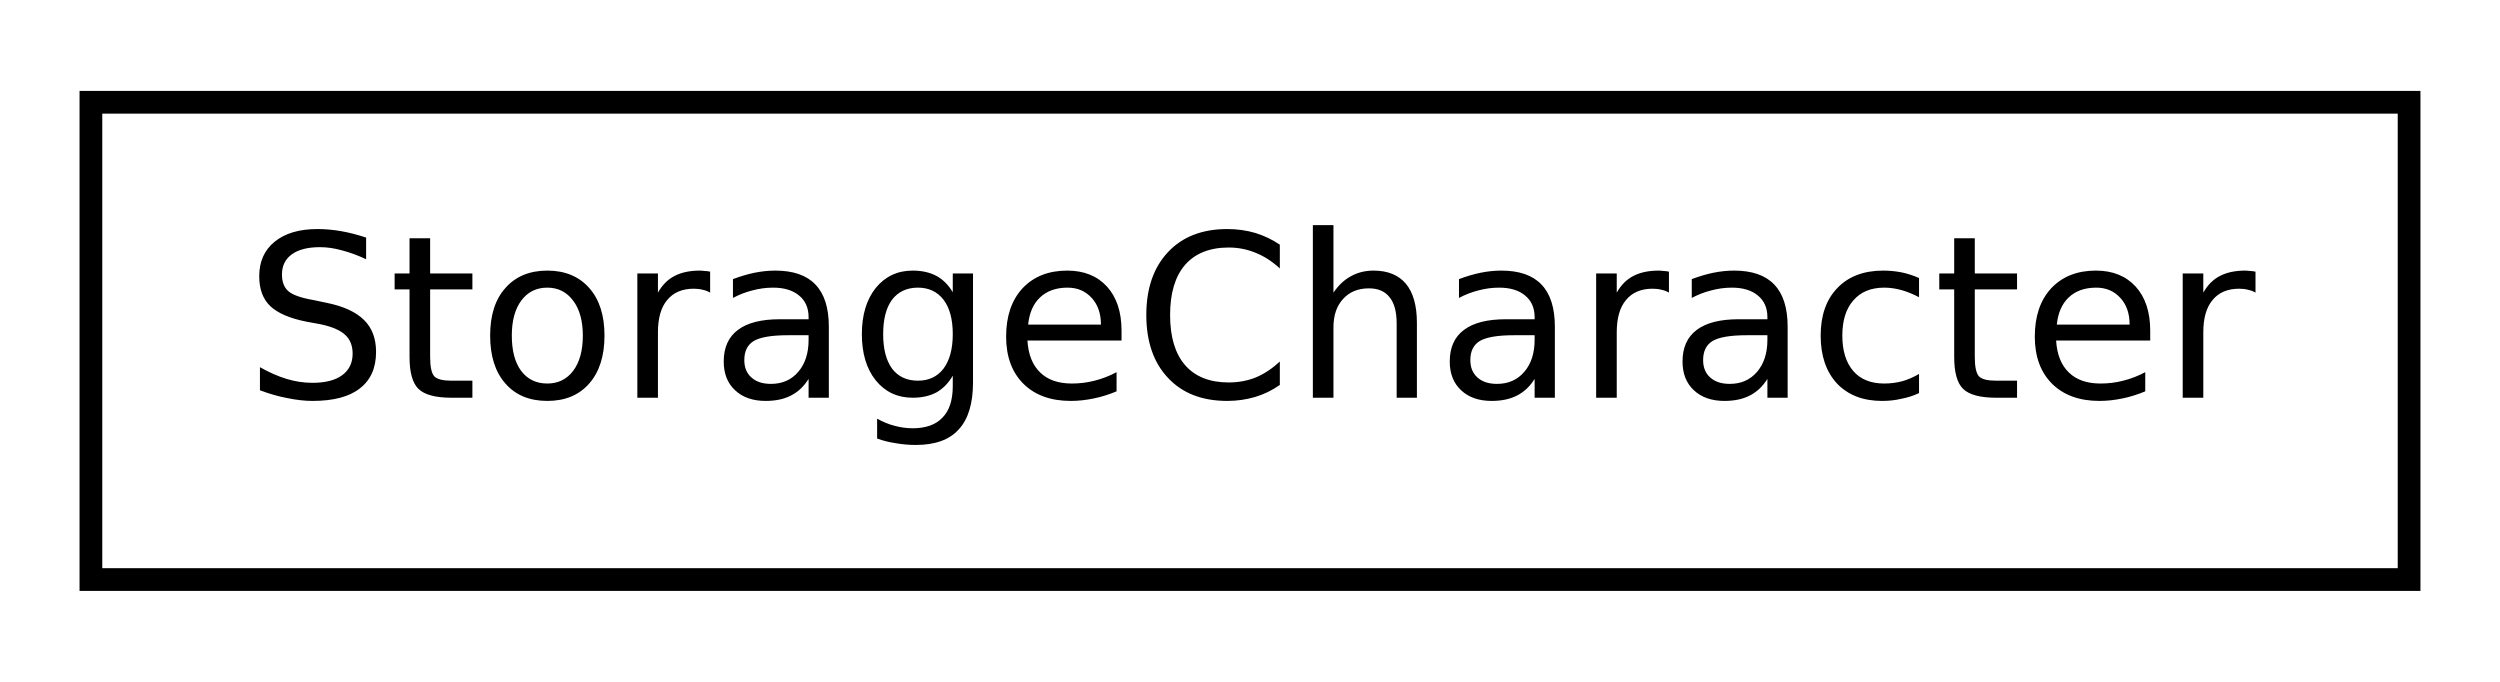
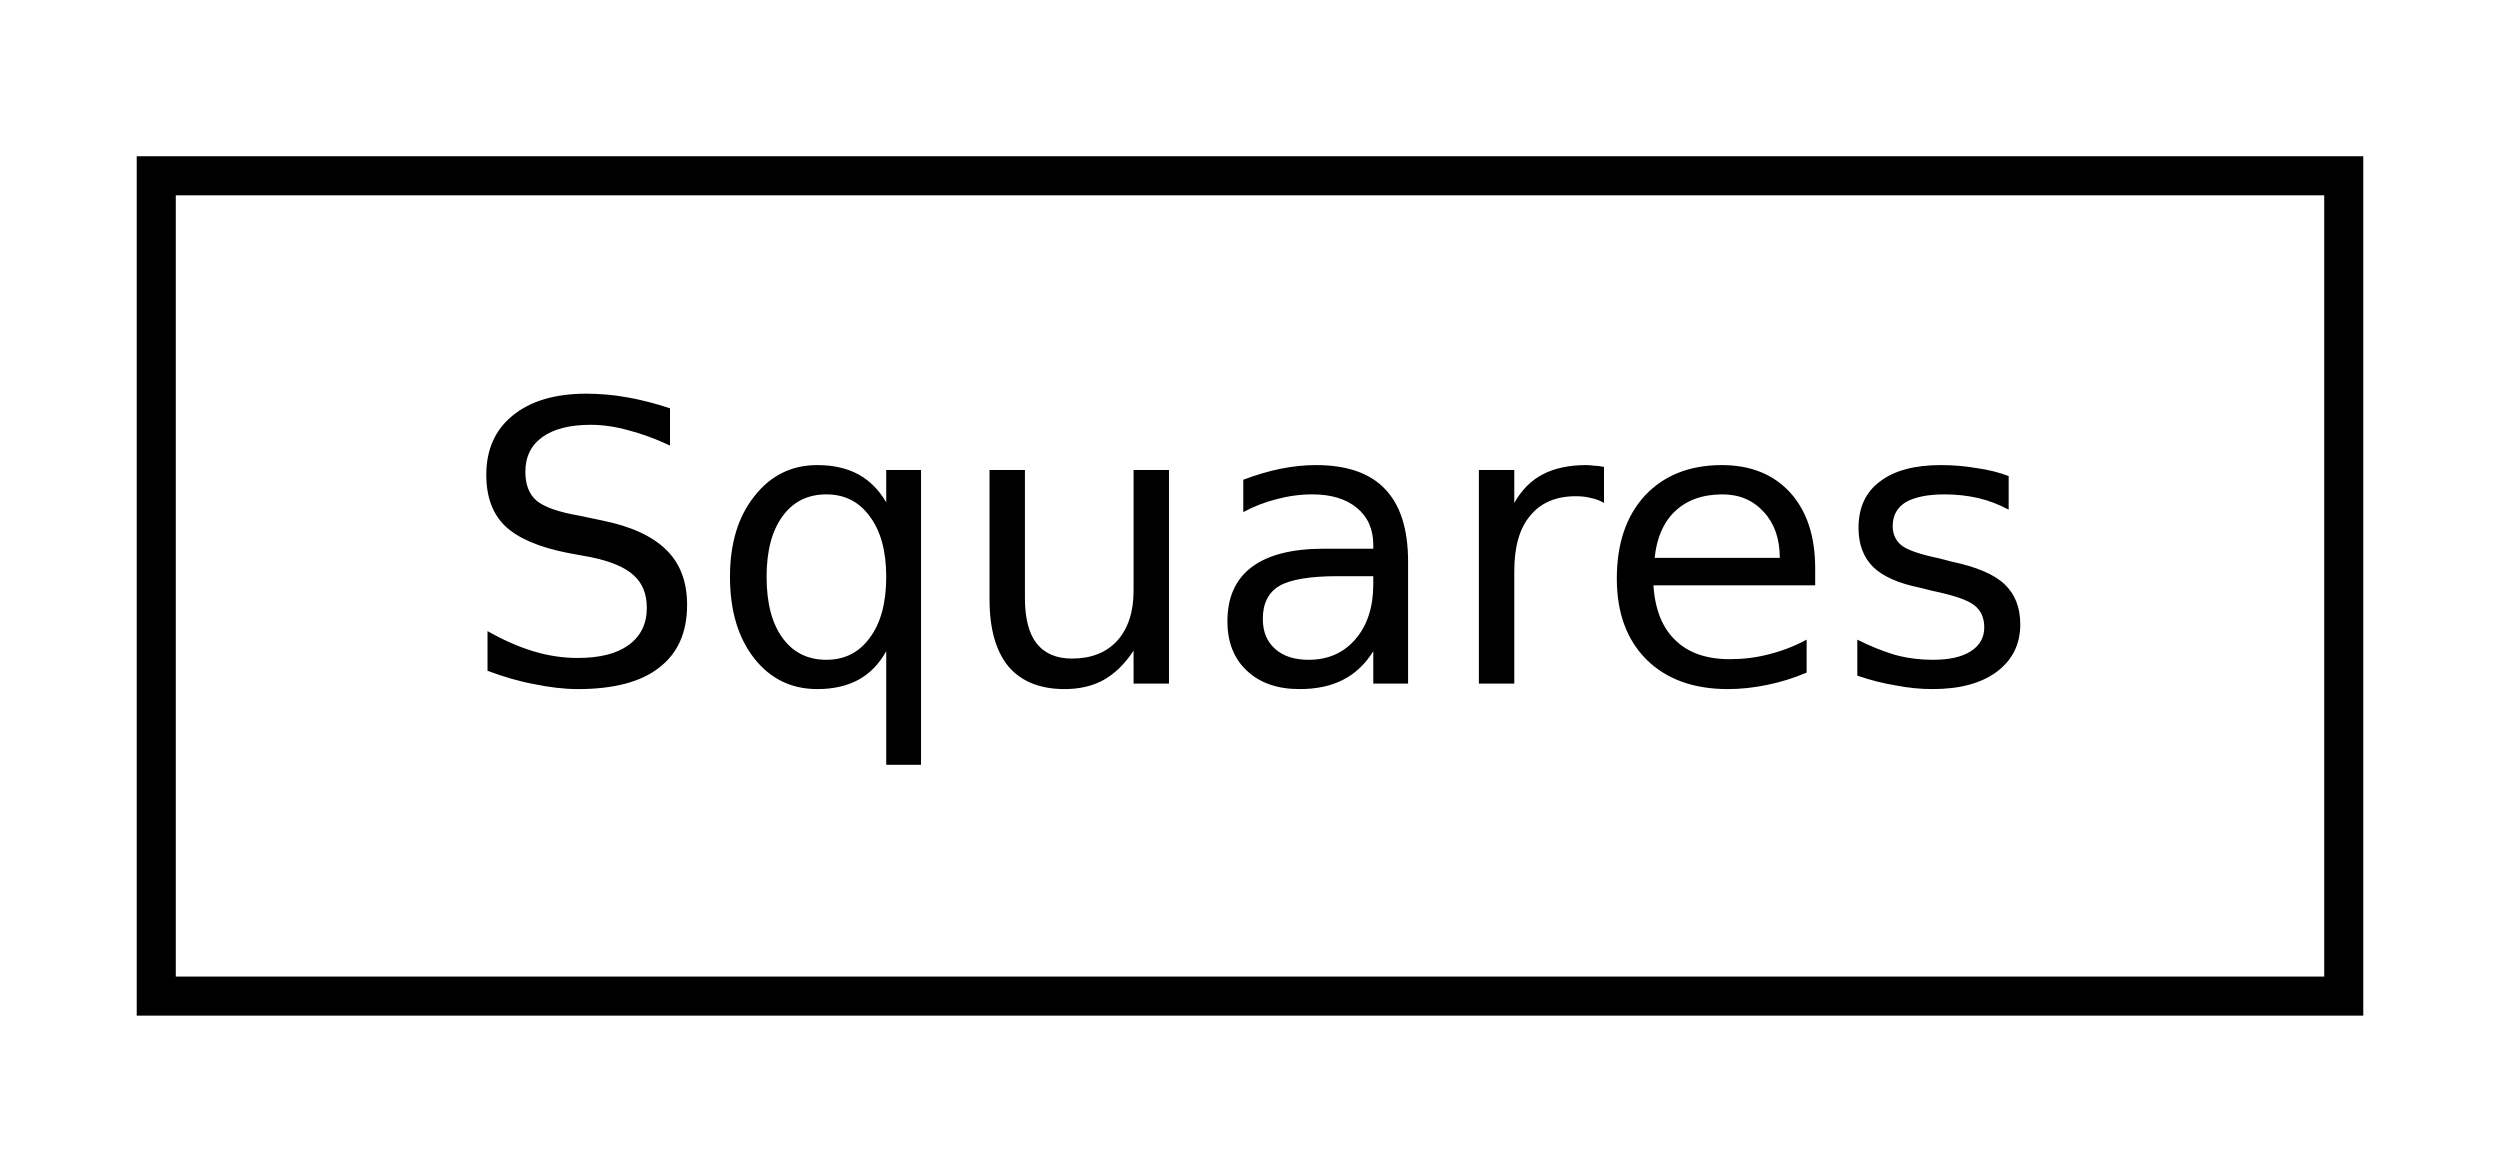
- <svg xmlns="http://www.w3.org/2000/svg" xmlns:xlink="http://www.w3.org/1999/xlink" width="110pt" height="30pt" viewBox="0.00 0.00 110.00 30.00">
+ <svg xmlns="http://www.w3.org/2000/svg" xmlns:xlink="http://www.w3.org/1999/xlink" width="64pt" height="30pt" viewBox="0.00 0.00 64.00 30.00">
  <g id="graph1" class="graph" transform="scale(1 1) rotate(0) translate(4 26)">
-     <polygon fill="white" stroke="white" points="-4,5 -4,-26 107,-26 107,5 -4,5" />
+     <polygon fill="white" stroke="white" points="-4,5 -4,-26 61,-26 61,5 -4,5" />
    <g id="node1" class="node">
-       <a xlink:href="class_storage_character.html" target="_top" xlink:title="In dieser Klasse werden sämtliche Daten des gerade geöffneten Charakters gespeichert.">
-         <polygon fill="white" stroke="black" points="0,-0.5 0,-21.5 102,-21.5 102,-0.5 0,-0.5" />
-         <text text-anchor="middle" x="51" y="-8.5" font-family="DejaVuSans" font-size="10.00">StorageCharacter</text>
+       <a xlink:href="class_squares.html" target="_top" xlink:title="Darstellung von ankreuzbaren Quadraten.">
+         <polygon fill="white" stroke="black" points="0,-0.5 0,-21.5 56,-21.5 56,-0.5 0,-0.5" />
+         <text text-anchor="middle" x="28" y="-8.5" font-family="DejaVuSans" font-size="10.00">Squares</text>
      </a>
    </g>
  </g>
</svg>
